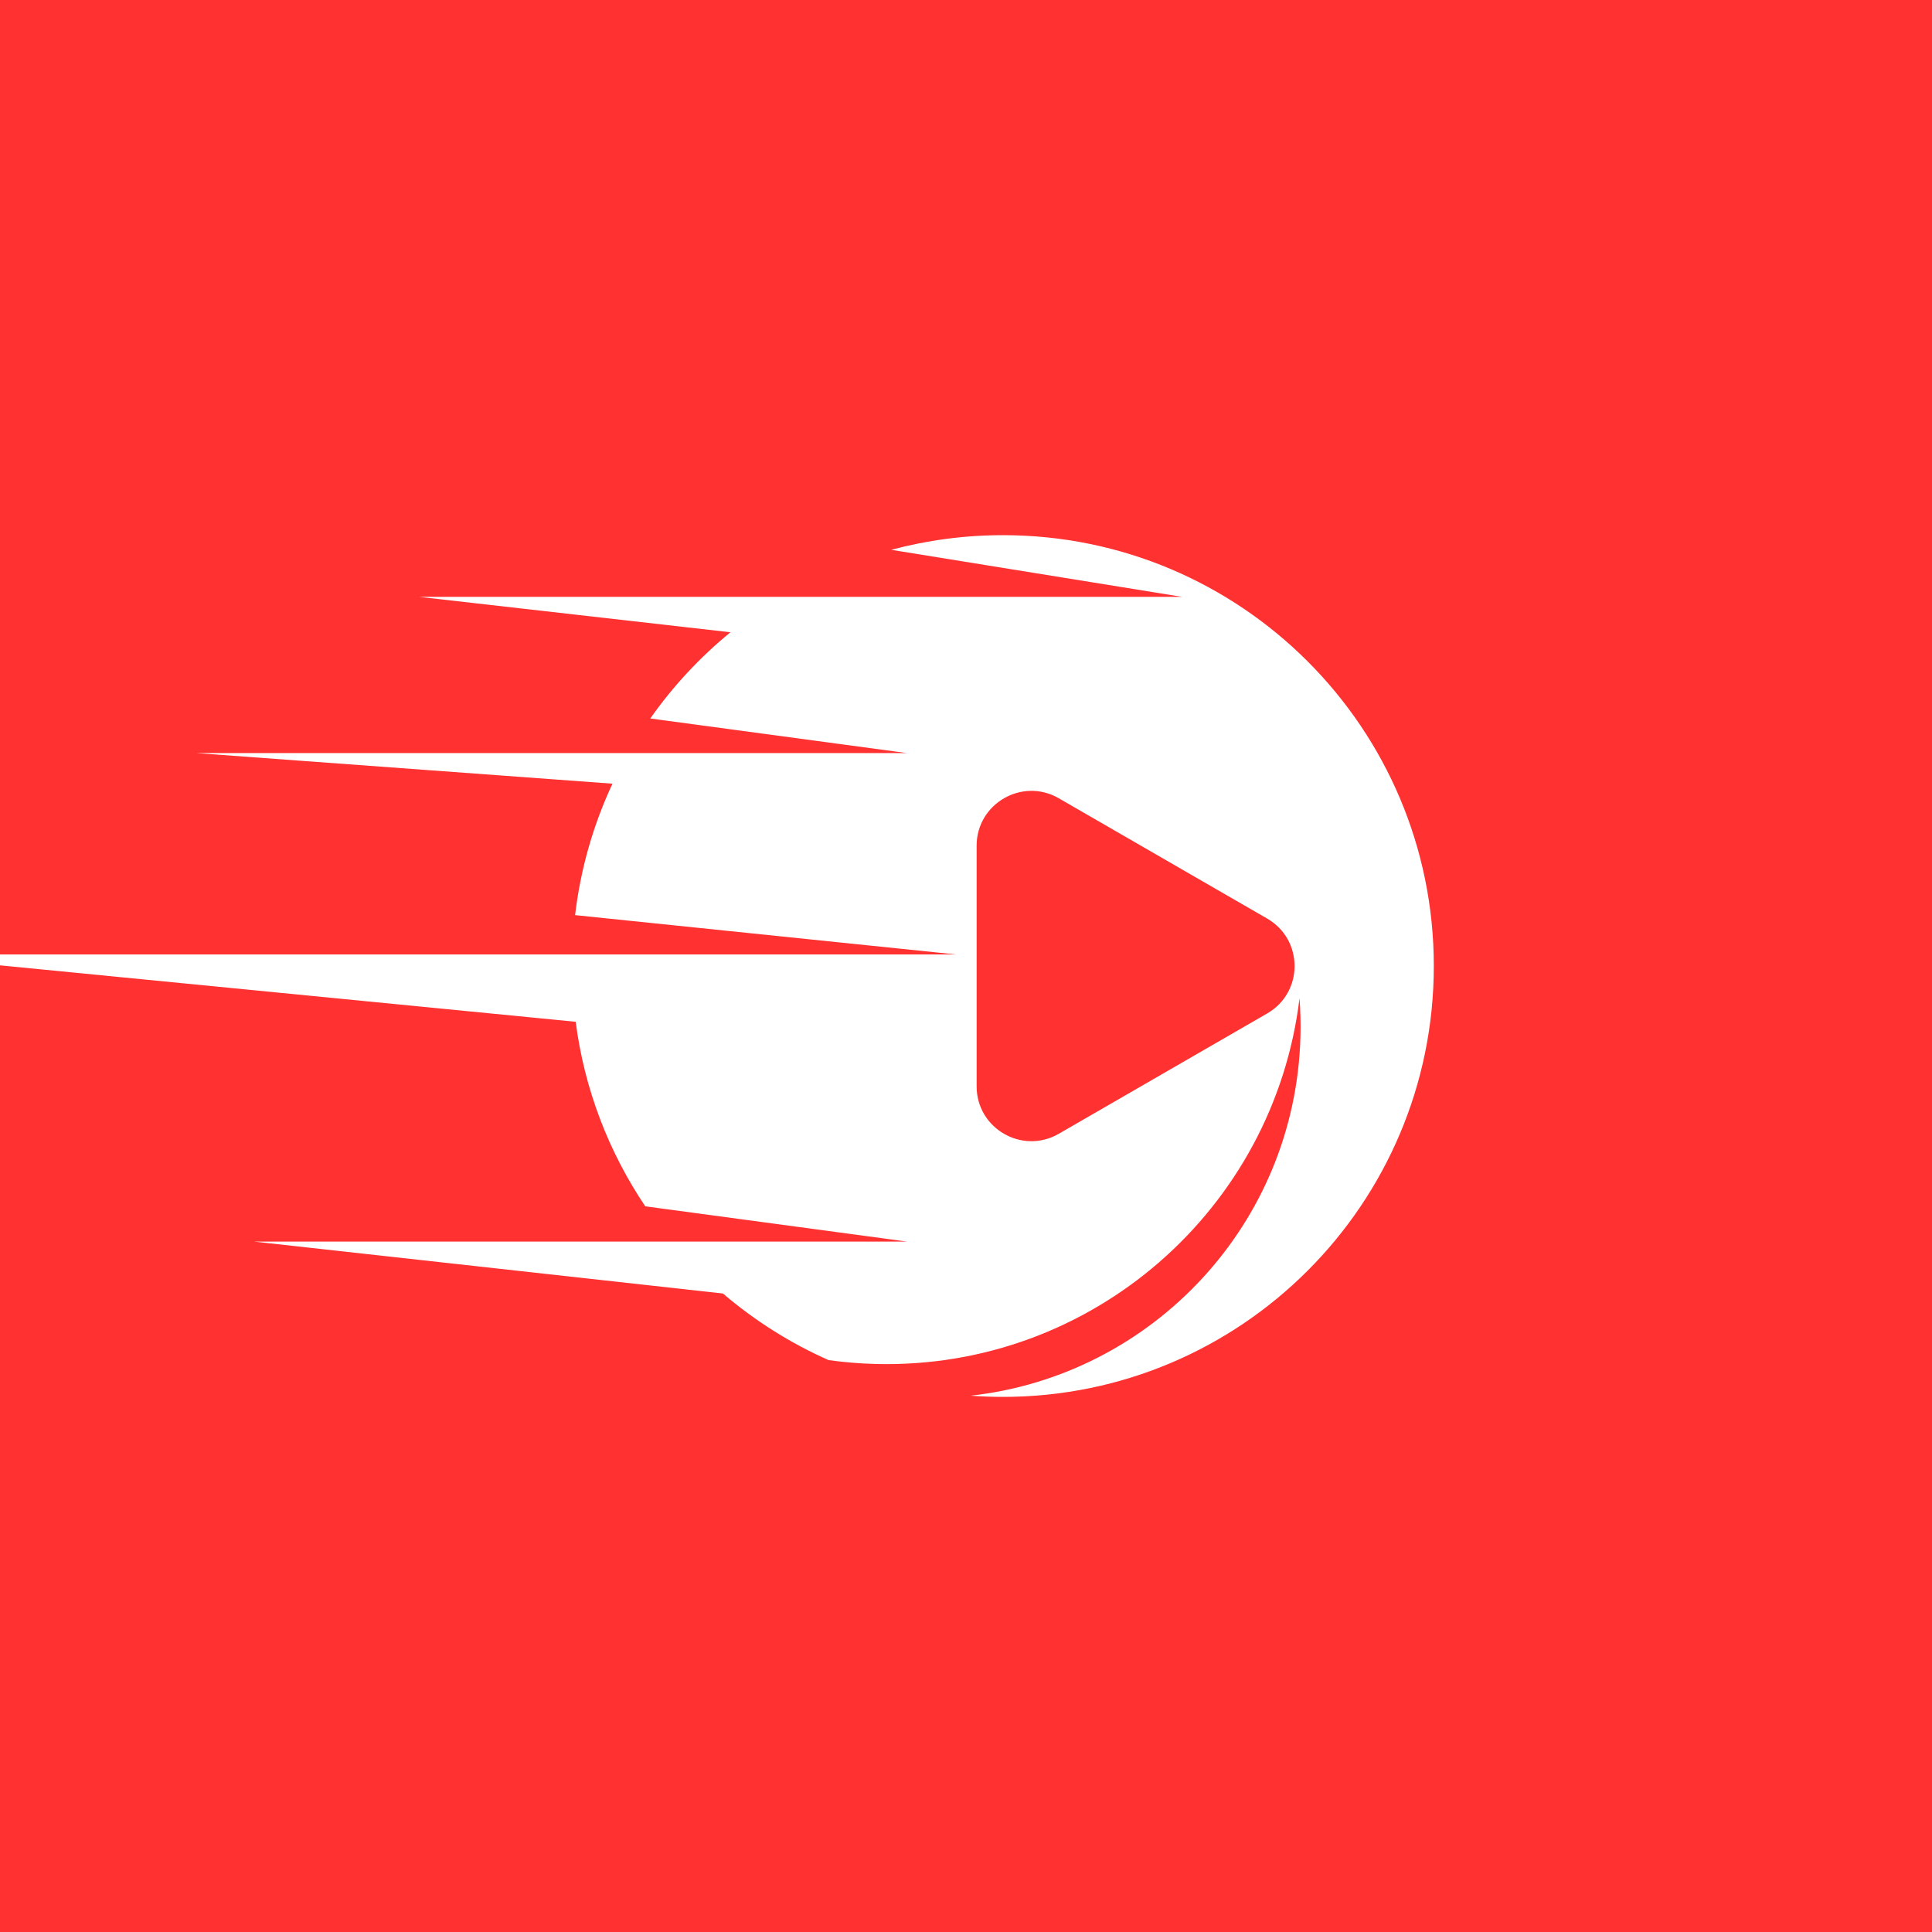
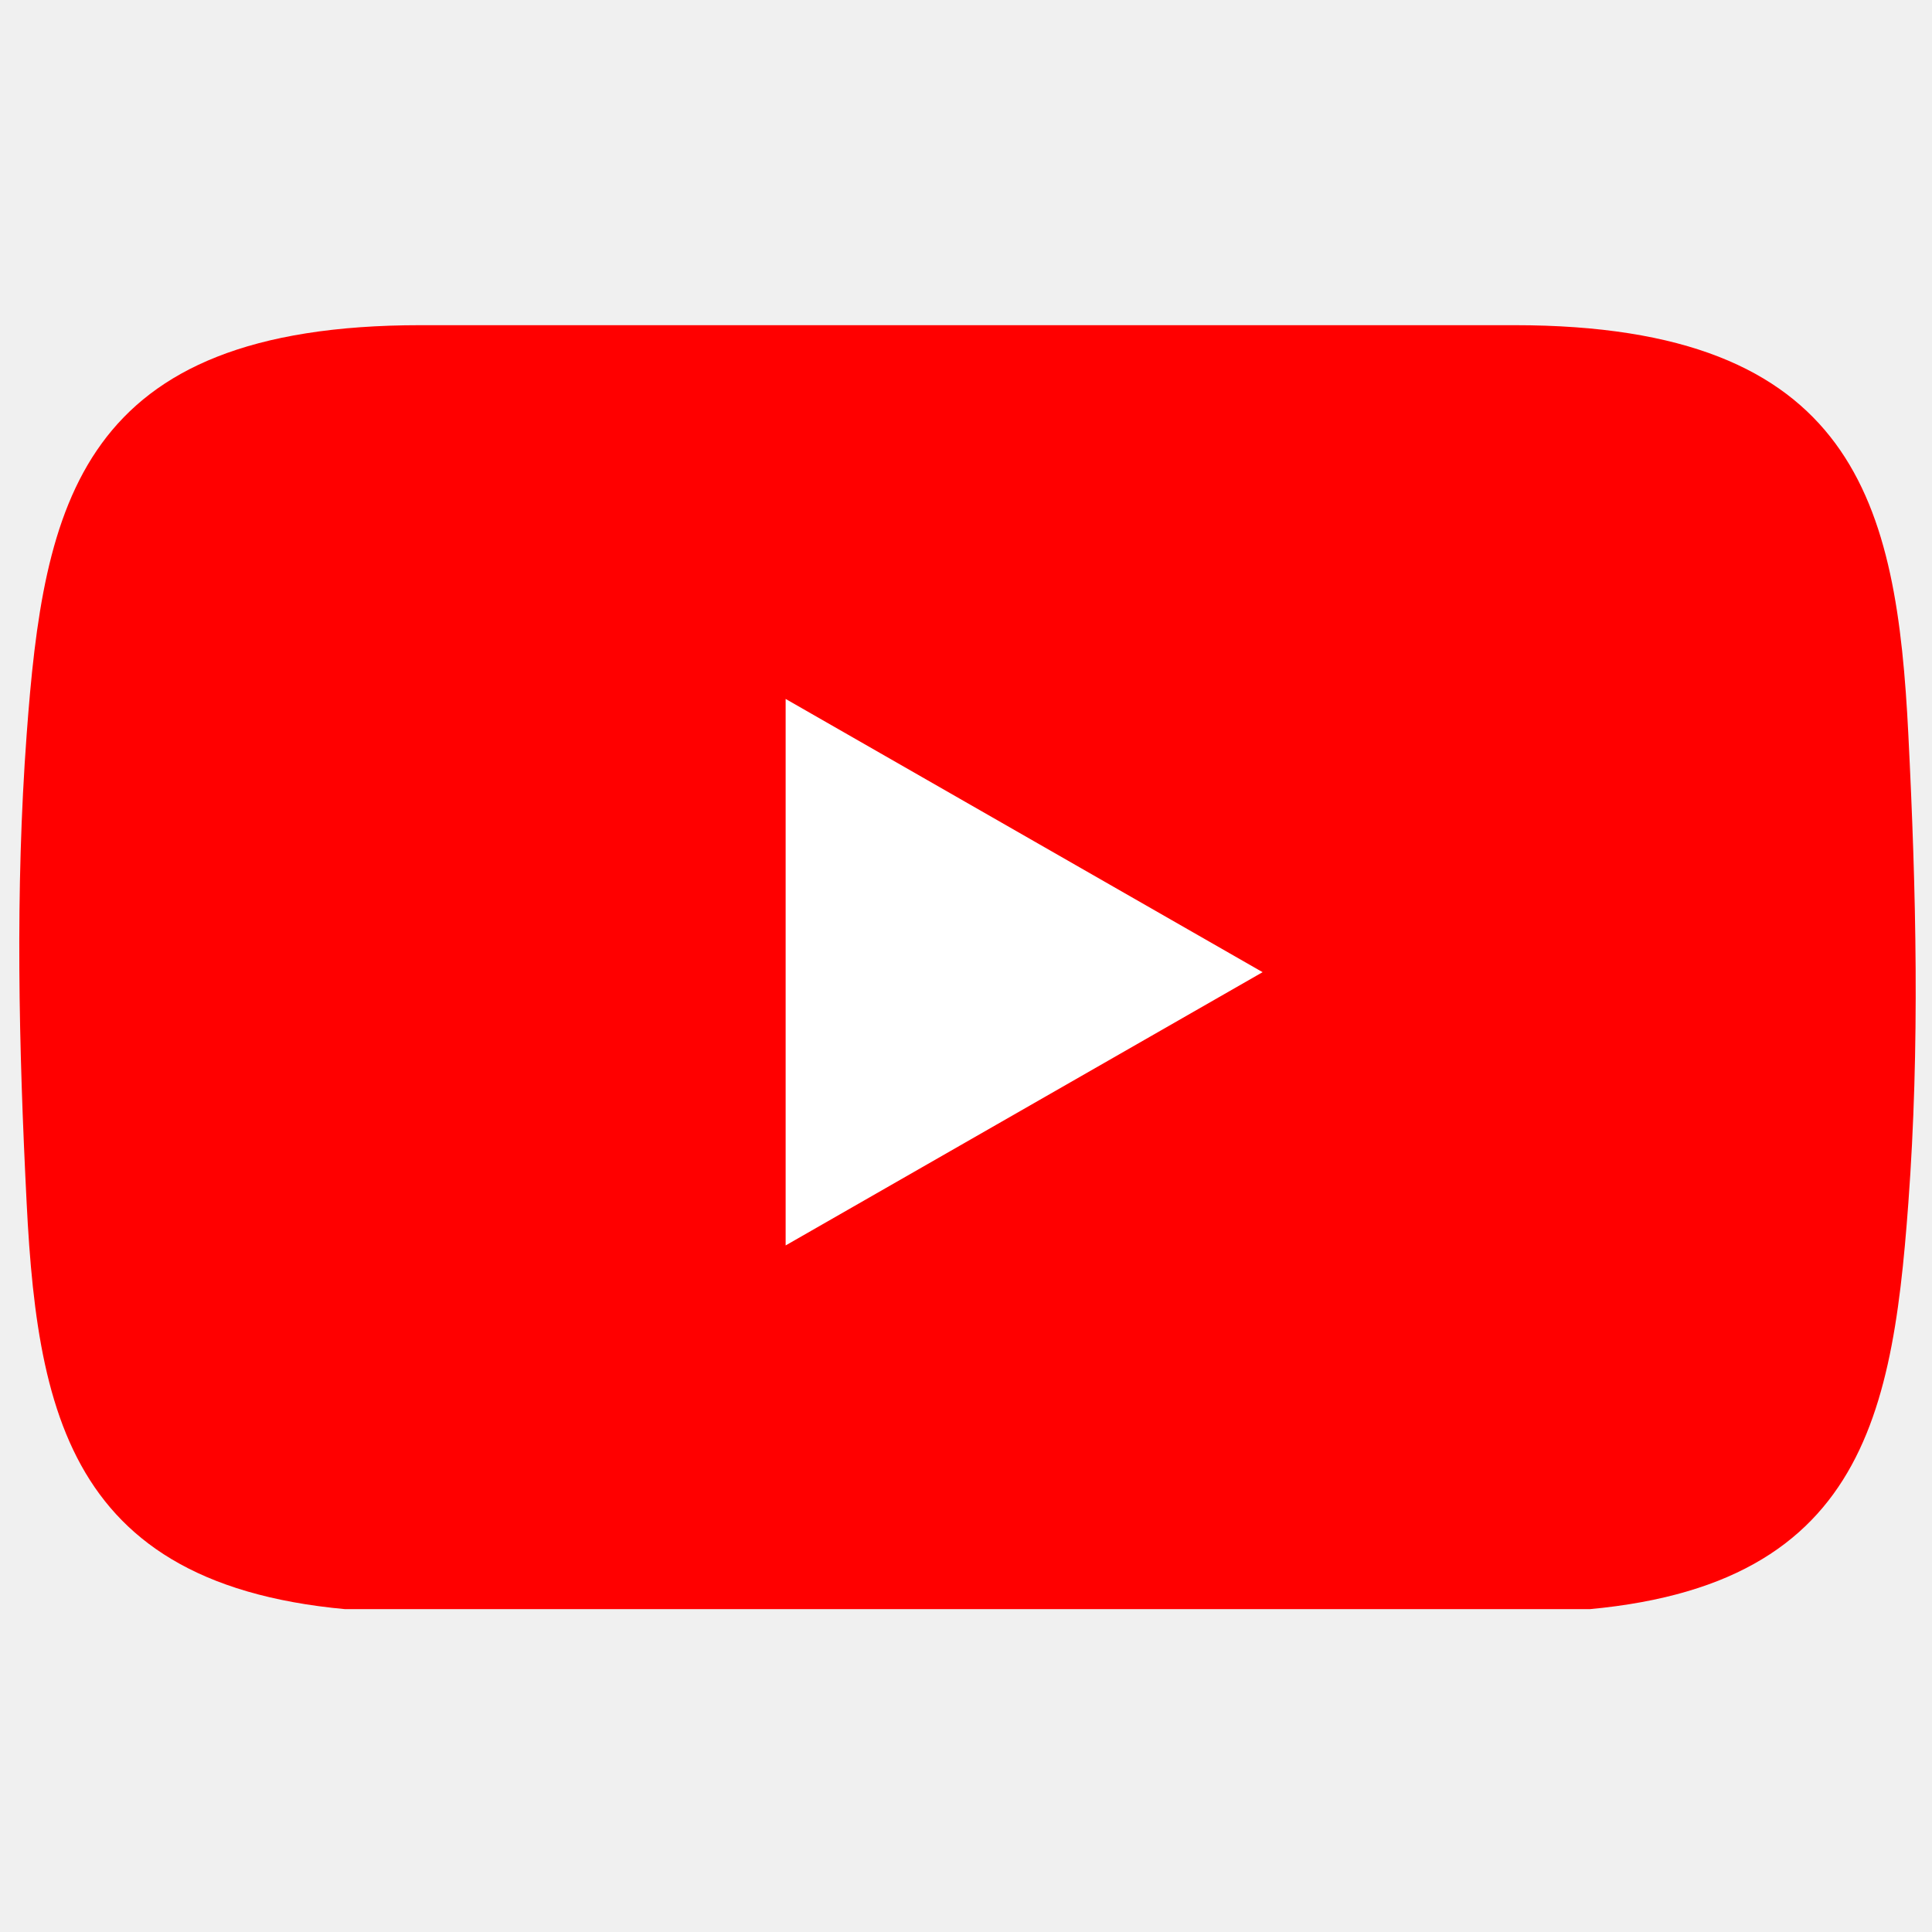
<svg xmlns="http://www.w3.org/2000/svg" width="500" zoomAndPan="magnify" viewBox="0 0 375 375" height="500" preserveAspectRatio="xMidYMid meet" version="1.0">
  <defs>
-     <clipPath id="d377a2b69d">
-       <path d="M 0 103.875 L 278.301 103.875 L 278.301 271.125 L 0 271.125 Z M 0 103.875 " clip-rule="nonzero" />
-     </clipPath>
-     <clipPath id="cca79e8066">
-       <path d="M 305.402 0 L 357.52 0 L 357.52 73.902 L 305.402 73.902 Z M 305.402 0 " clip-rule="nonzero" />
-     </clipPath>
-     <clipPath id="92703c6a25">
-       <path d="M 322.652 0 L 340.27 0 C 344.848 0 349.234 1.816 352.469 5.051 C 355.703 8.289 357.52 12.676 357.52 17.25 L 357.52 56.48 C 357.52 61.055 355.703 65.441 352.469 68.676 C 349.234 71.91 344.848 73.73 340.27 73.73 L 322.652 73.73 C 318.078 73.73 313.691 71.91 310.453 68.676 C 307.219 65.441 305.402 61.055 305.402 56.48 L 305.402 17.25 C 305.402 12.676 307.219 8.289 310.453 5.051 C 313.691 1.816 318.078 0 322.652 0 Z M 322.652 0 " clip-rule="nonzero" />
+     <clipPath id="1ea182b740">
+       <path d="M 3 63 L 372 63 L 372 312.328 L 3 312.328 Z M 3 63 " clip-rule="nonzero" />
    </clipPath>
  </defs>
-   <rect x="-37.5" width="450" fill="#ffffff" y="-37.5" height="450" fill-opacity="1" />
-   <rect x="-37.5" width="450" fill="#ff3131" y="-37.5" height="450" fill-opacity="1" />
-   <g clip-path="url(#d377a2b69d)">
-     <path fill="#ffffff" d="M 245.961 196.711 L 205.508 220.066 C 198.422 224.16 189.562 219.043 189.562 210.859 L 189.562 164.152 C 189.562 155.969 198.422 150.852 205.508 154.945 L 245.961 178.297 C 253.047 182.391 253.047 192.621 245.961 196.711 Z M 194.672 103.875 C 187.172 103.875 179.902 104.867 172.988 106.719 L 229.461 115.852 L 81.371 115.852 L 141.785 122.723 C 135.867 127.562 130.621 133.191 126.219 139.457 L 176.031 146.172 L 38.109 146.172 L 118.883 152.113 C 115.184 160.023 112.688 168.602 111.625 177.625 L 185.594 185.262 L -21.531 185.262 L 111.738 198.328 C 113.434 211.465 118.184 223.648 125.246 234.145 L 176.031 240.988 L 49.293 240.988 L 140.328 251.07 C 146.457 256.312 153.355 260.684 160.824 263.996 C 163.82 264.41 166.867 264.668 169.961 264.746 C 211.961 265.828 247.293 234.656 252.234 193.773 C 252.418 196.195 252.48 198.648 252.418 201.129 C 251.484 237.57 223.652 266.992 188.41 270.902 C 190.477 271.055 192.562 271.137 194.672 271.137 C 240.859 271.137 278.301 233.691 278.301 187.504 C 278.301 141.316 240.859 103.875 194.672 103.875 " fill-opacity="1" fill-rule="nonzero" />
+   <g clip-path="url(#1ea182b740)">
+     <path fill="#ff0000" d="M 81.645 63.117 C 15.199 63.117 8.469 97.887 5.172 142.602 C 2.926 173.051 3.645 203.125 5.172 233.488 C 7.422 278.27 15.199 312.973 81.645 312.973 C 152.406 312.973 223.172 312.973 293.938 312.973 C 360.379 312.973 367.109 278.207 370.41 233.488 C 372.656 203.039 371.934 172.965 370.41 142.602 C 368.16 97.82 360.379 63.117 293.938 63.117 C 223.172 63.117 152.406 63.117 81.645 63.117 Z M 81.645 63.117 " fill-opacity="1" fill-rule="nonzero" />
  </g>
-   <g clip-path="url(#cca79e8066)">
-     <g clip-path="url(#92703c6a25)">
-       <path fill="#ff3131" d="M 305.402 0 L 357.52 0 L 357.52 73.699 L 305.402 73.699 Z M 305.402 0 " fill-opacity="1" fill-rule="nonzero" />
-     </g>
-   </g>
+   <path fill="#ffffff" d="M 152.492 241.738 L 245.07 188.699 L 152.492 135.664 Z M 152.492 241.738 " fill-opacity="1" fill-rule="nonzero" />
+   <path stroke-linecap="butt" transform="matrix(0.75, 0, 0, 0.75, 91.27118, 74.13559)" fill="none" stroke-linejoin="miter" d="M -0.002 2.002 L 159.998 2.002 " stroke="#ff0000" stroke-width="4" stroke-opacity="1" stroke-miterlimit="4" />
</svg>
